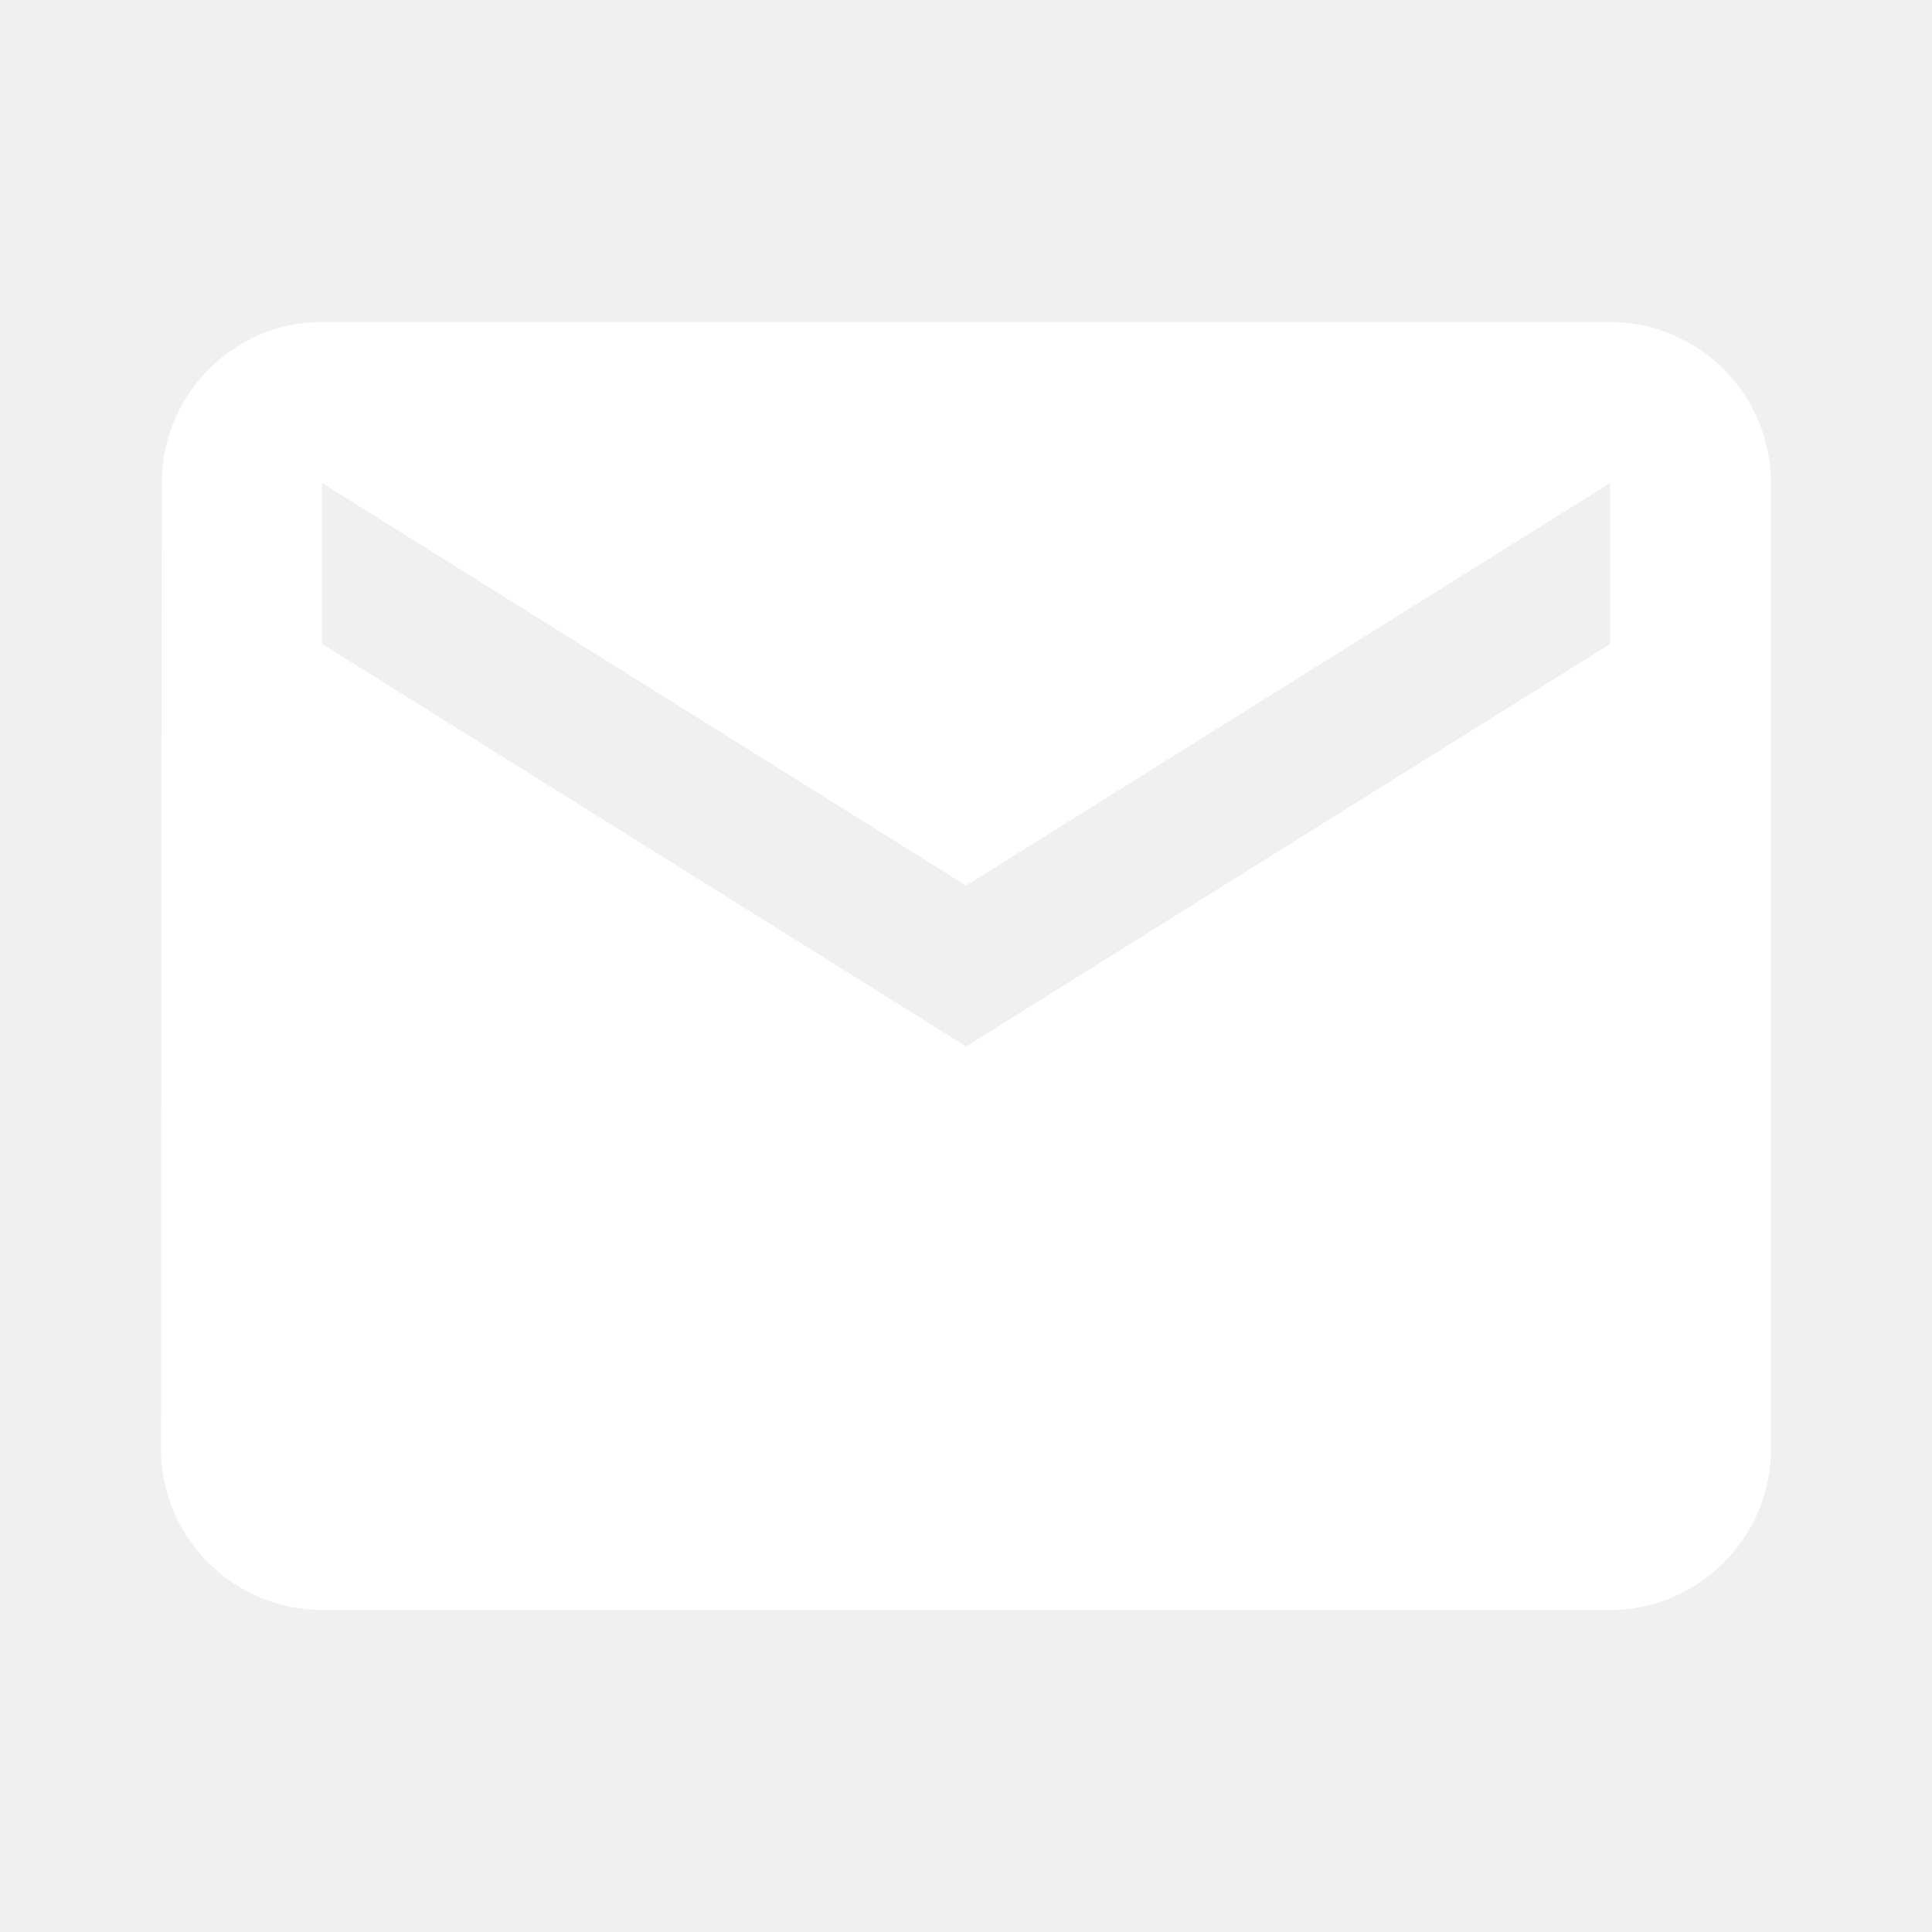
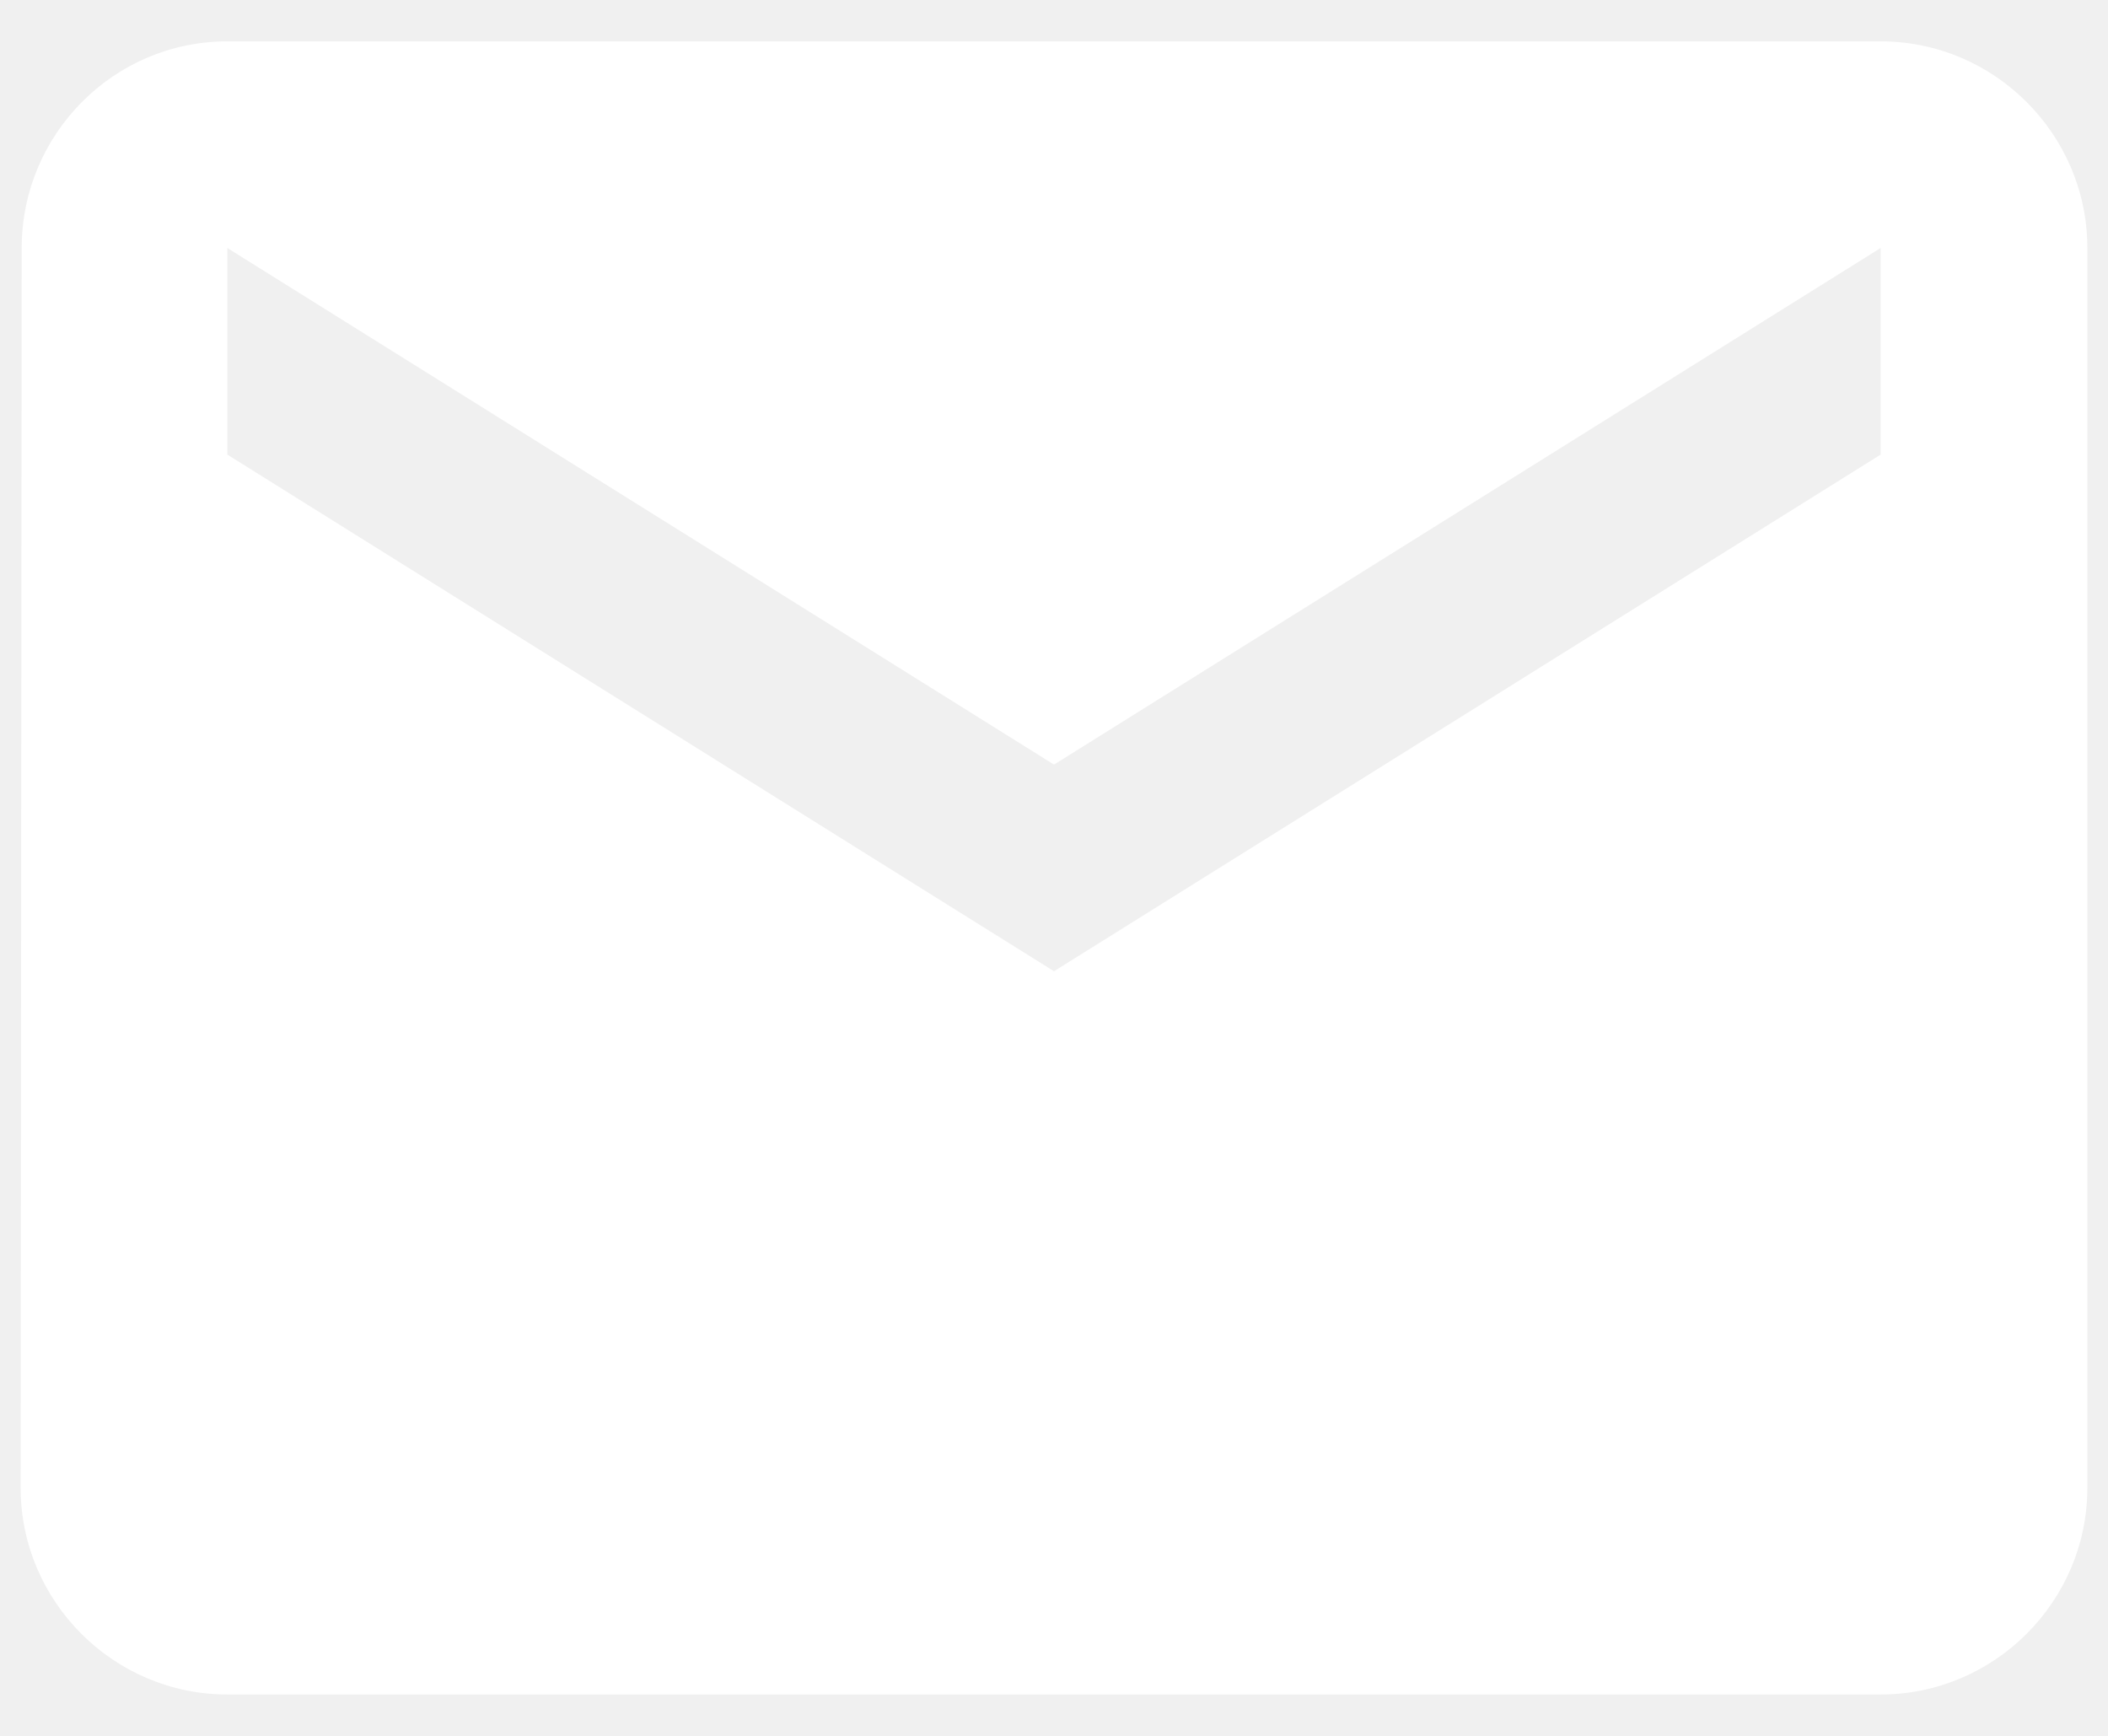
- <svg xmlns="http://www.w3.org/2000/svg" fill="#fff" height="24" viewBox="0 0 24 24" width="24">
-   <path d="M20 4H4c-1.1 0-1.99.9-1.99 2L2 18c0 1.1.9 2 2 2h16c1.1 0 2-.9 2-2V6c0-1.1-.9-2-2-2zm0 4l-8 5-8-5V6l8 5 8-5v2z" />
-   <path d="M0 0h24v24H0z" fill="none" />
+ <svg xmlns="http://www.w3.org/2000/svg" width="34" height="28" viewBox="0 0 34 28" fill="none">
+   <path d="M30.333 0.667H3.667C1.833 0.667 0.35 2.167 0.35 4L0.333 24C0.333 25.833 1.833 27.333 3.667 27.333H30.333C32.167 27.333 33.667 25.833 33.667 24V4C33.667 2.167 32.167 0.667 30.333 0.667ZM30.333 7.333L17 15.667L3.667 7.333V4L17 12.333L30.333 4V7.333Z" fill="white" />
</svg>
